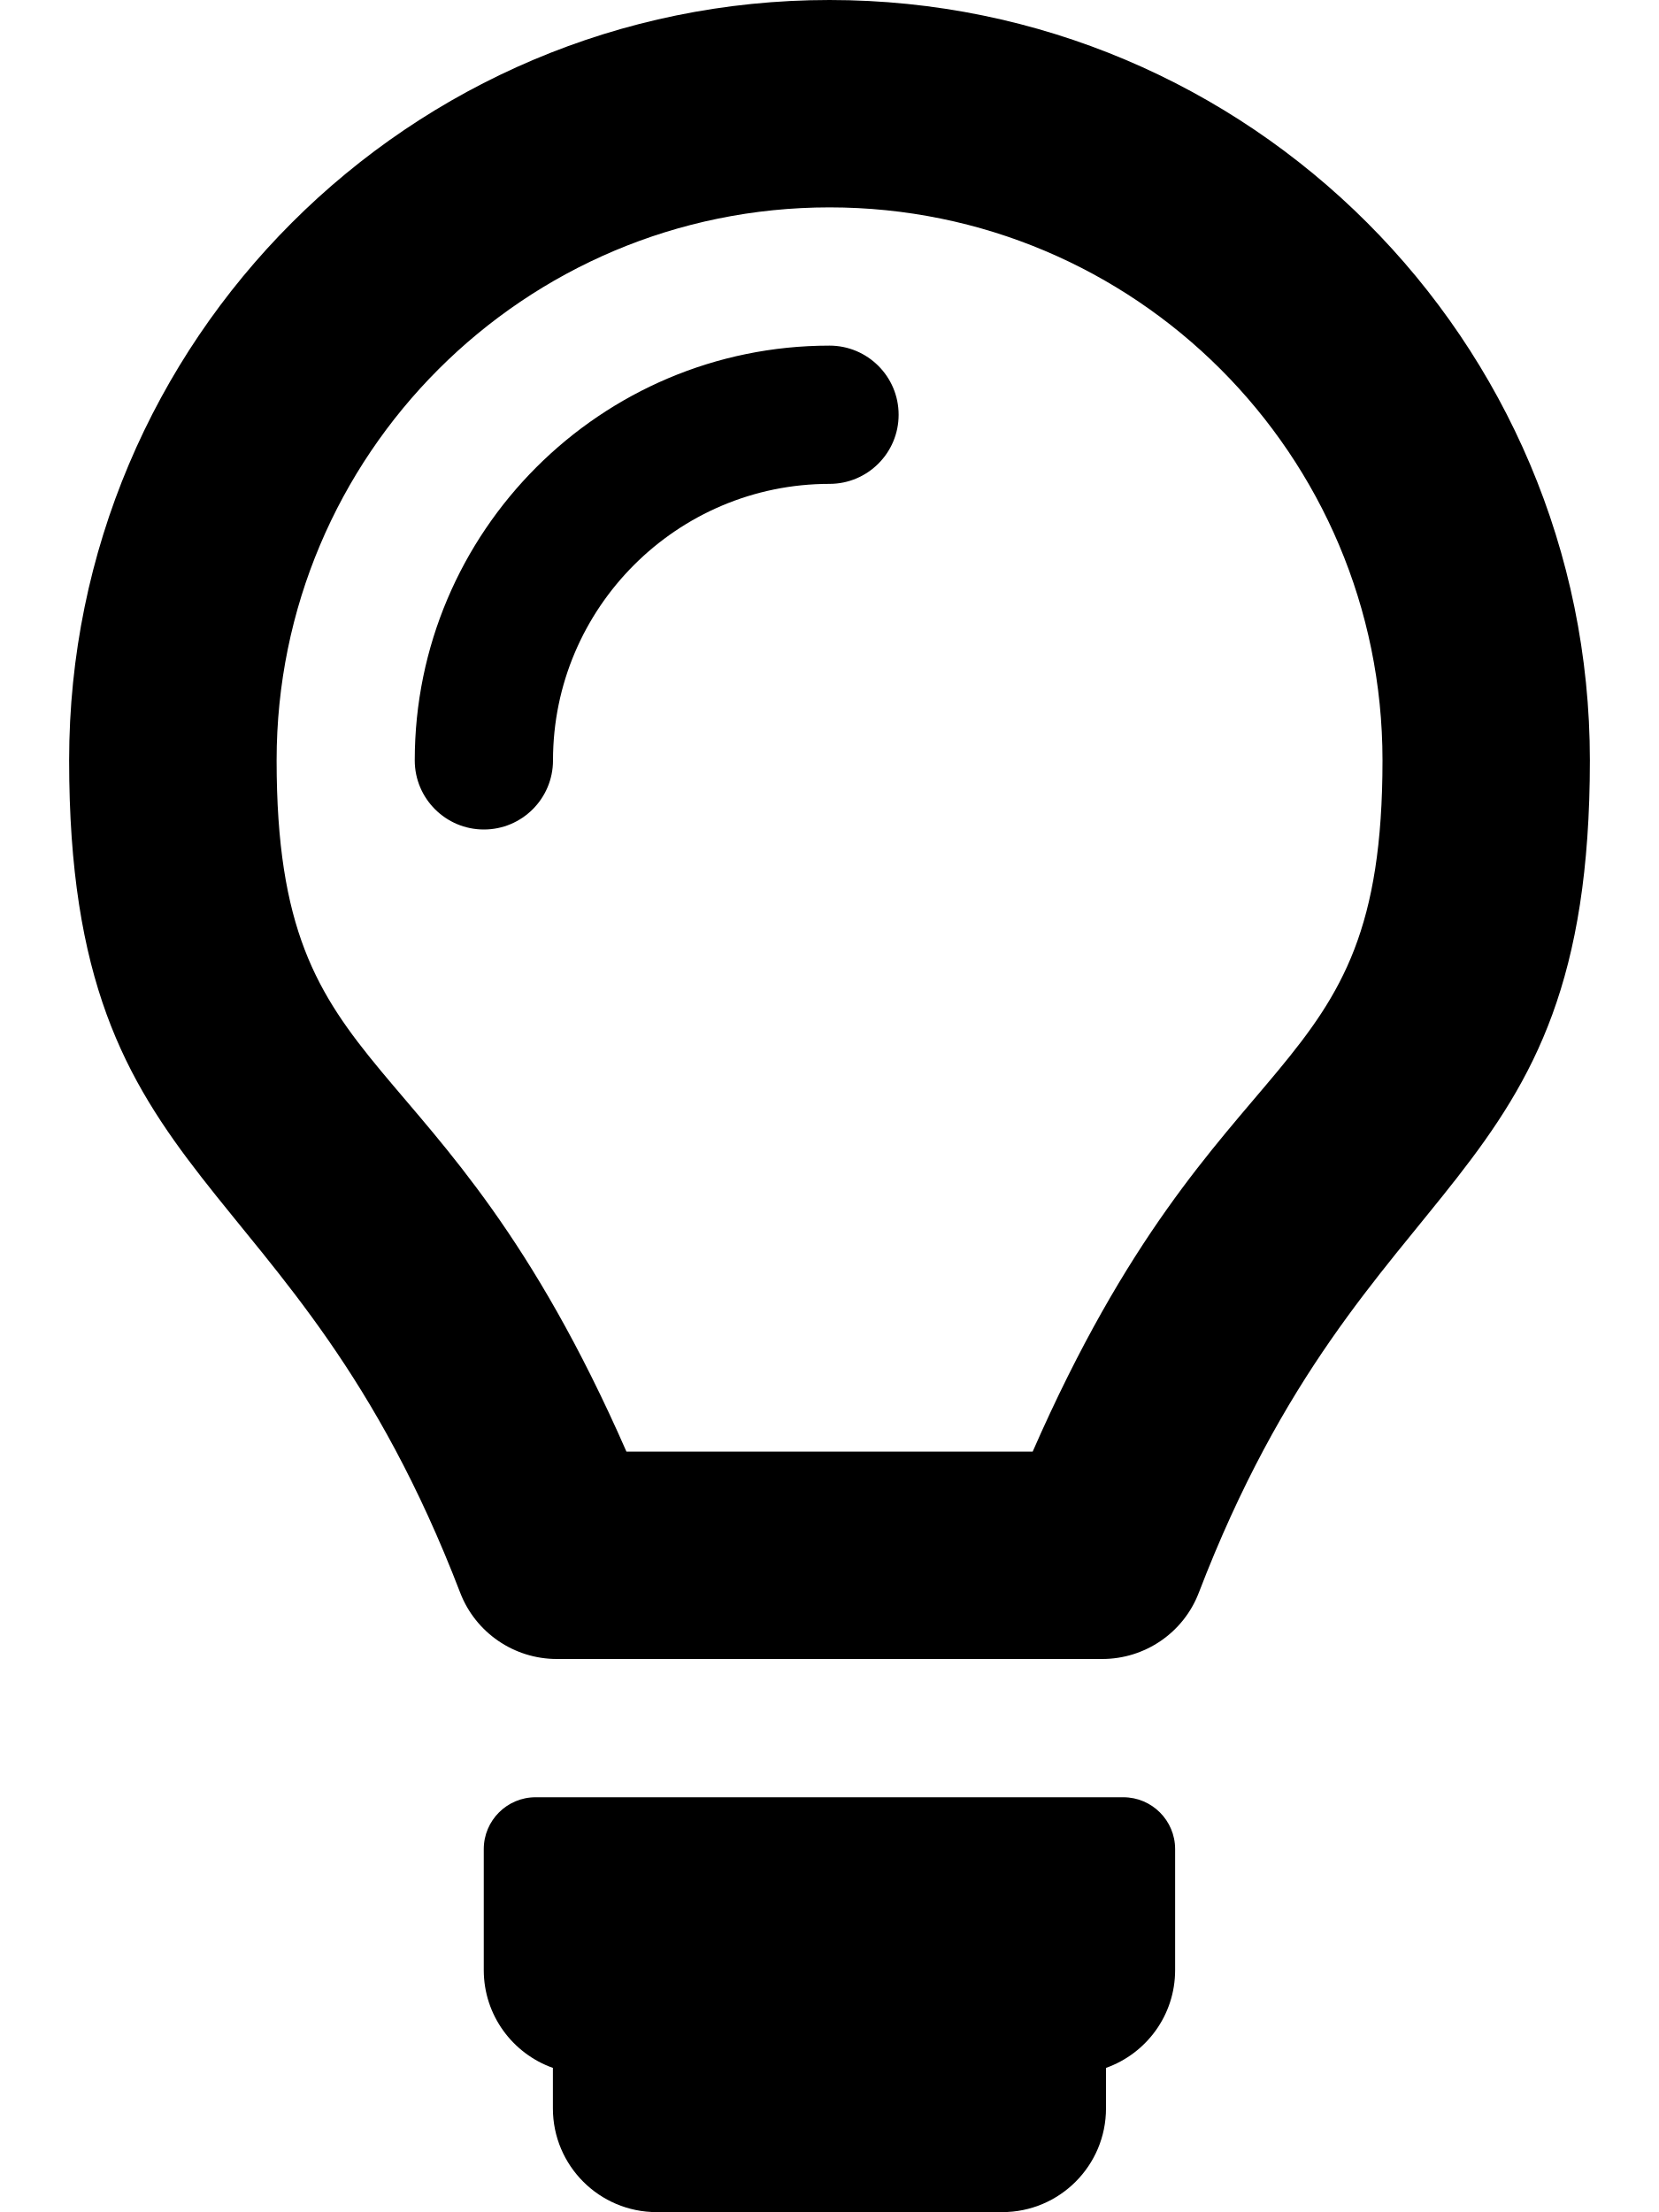
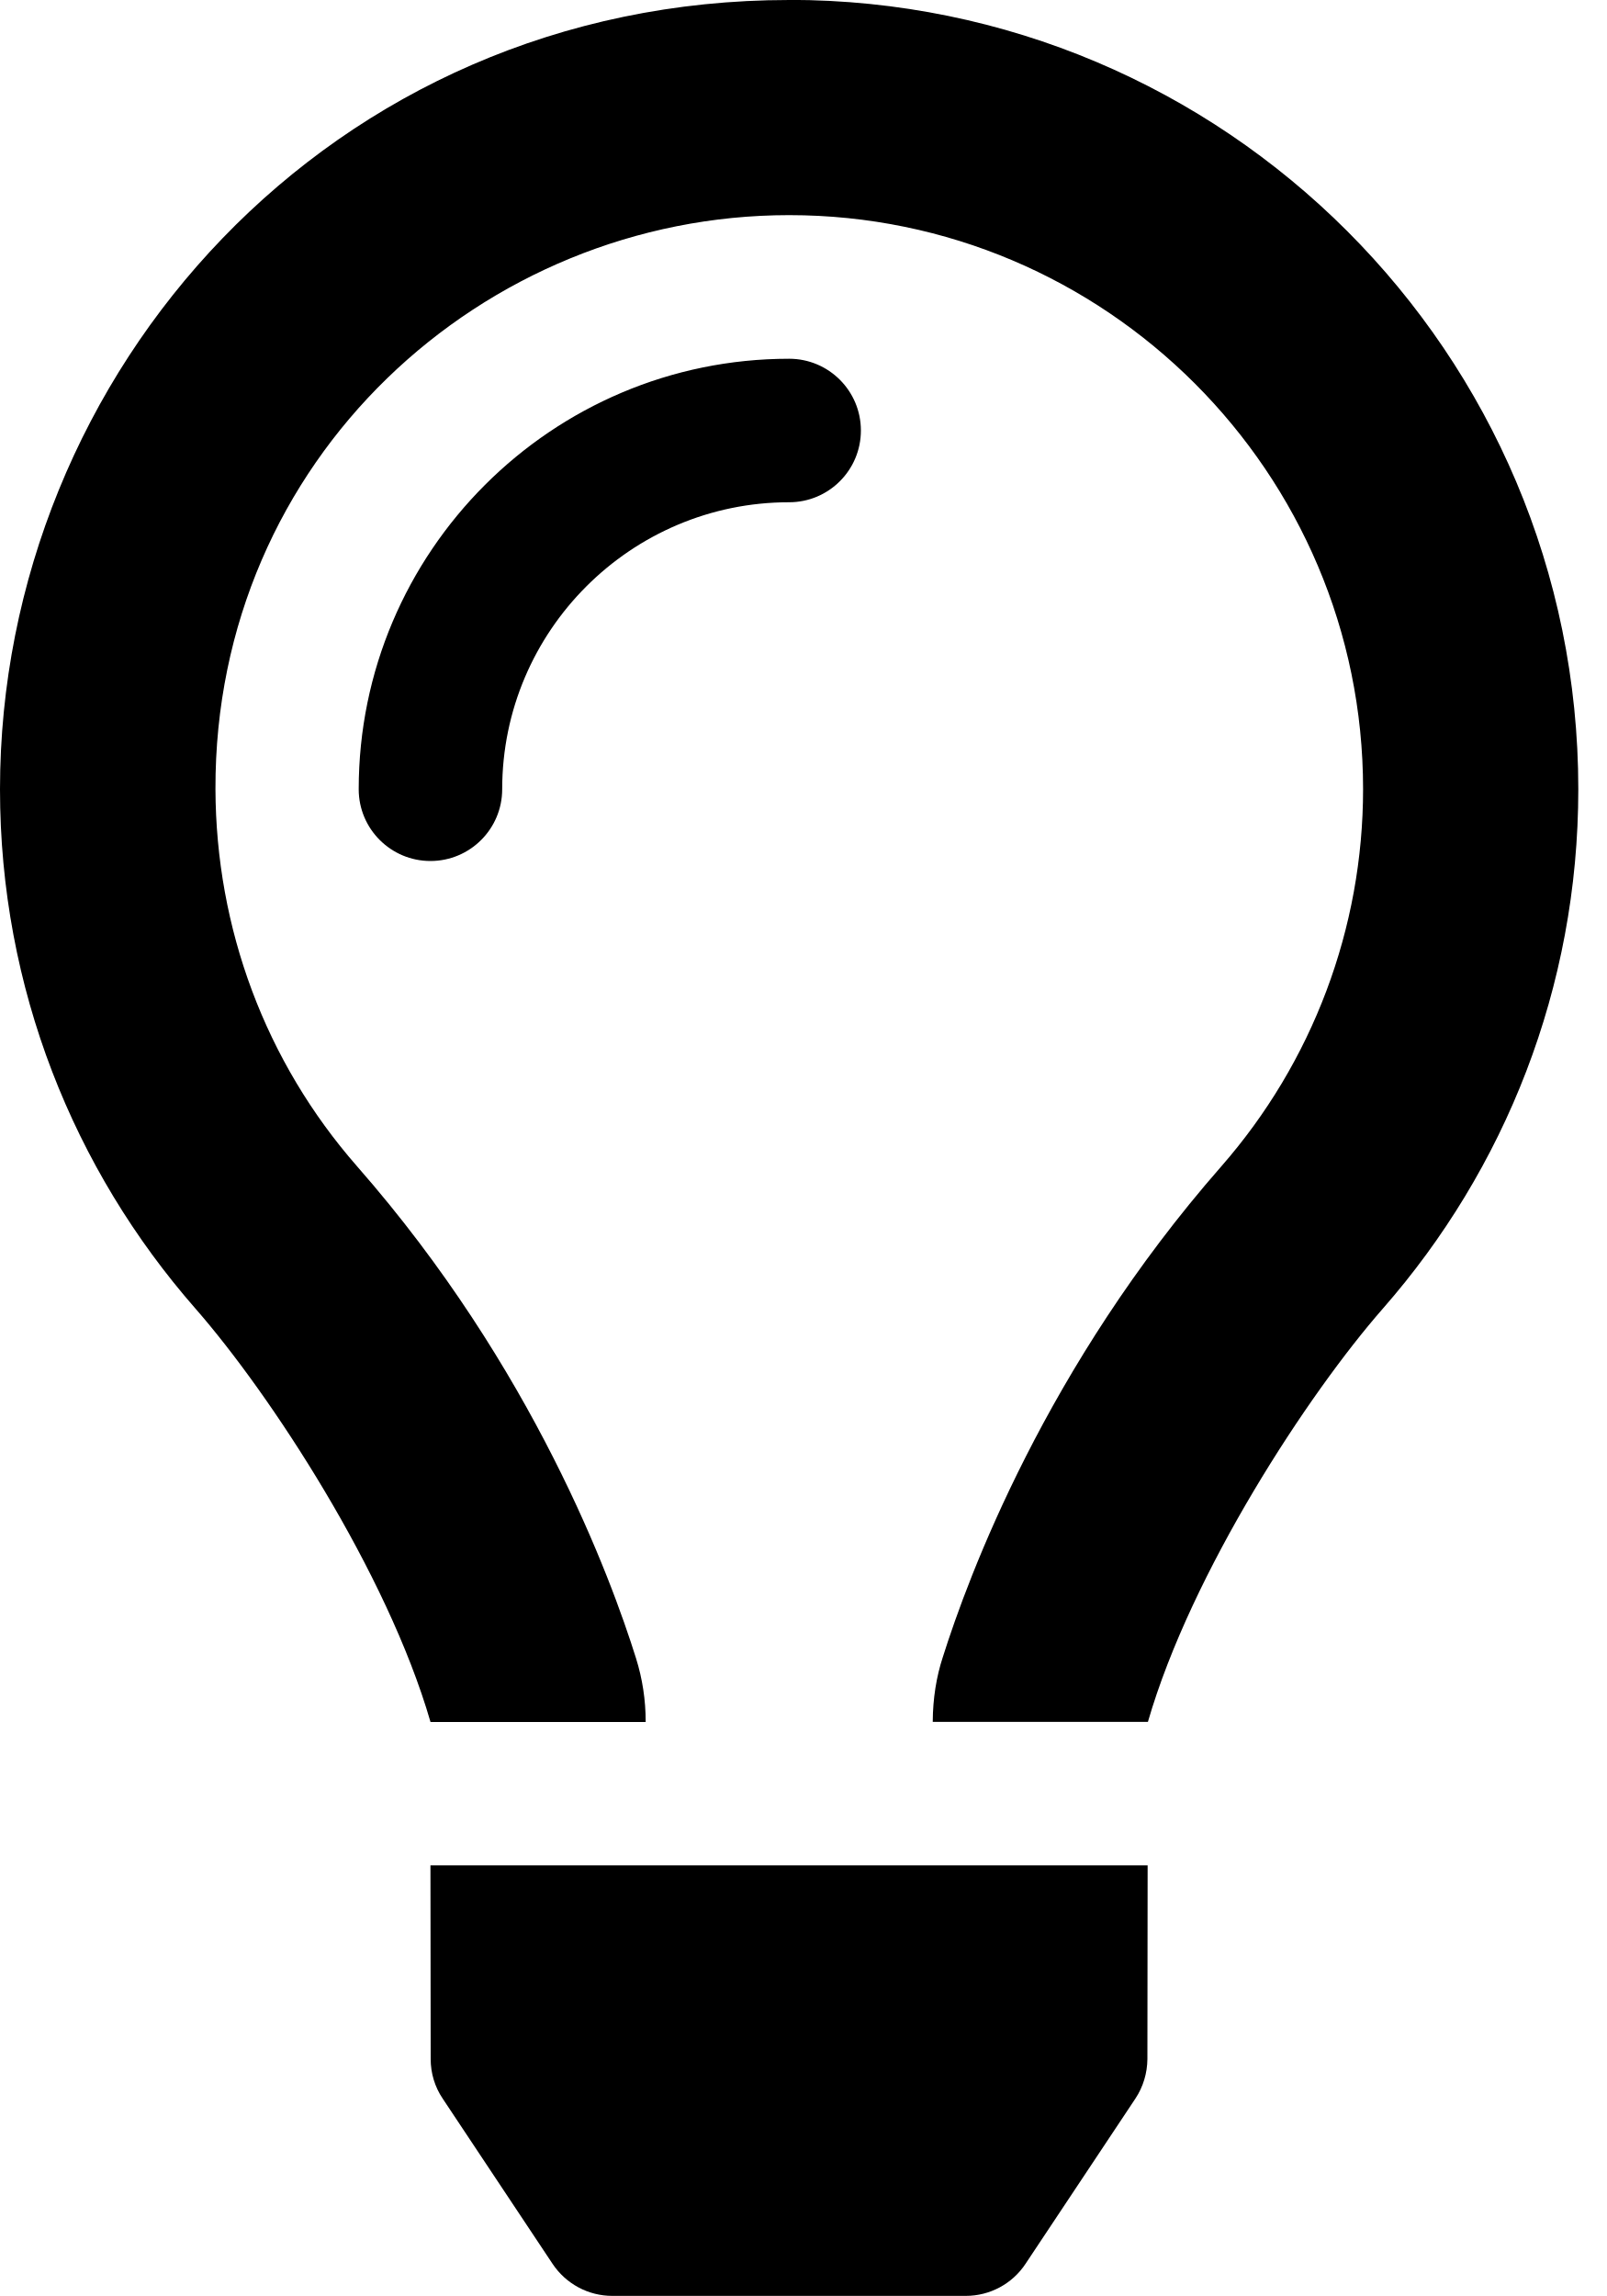
- <svg xmlns="http://www.w3.org/2000/svg" version="1.1" width="15" height="20" viewBox="0 0 15 20">
-   <path d="M10.625 16.719v1.094c0 0.408-0.261 0.755-0.625 0.884v0.366c0 0.518-0.42 0.938-0.938 0.938h-3.125c-0.518 0-0.938-0.42-0.938-0.938v-0.366c-0.364-0.129-0.625-0.476-0.625-0.884v-1.094c0-0.259 0.21-0.469 0.469-0.469h5.313c0.259 0 0.469 0.21 0.469 0.469zM5 6.875c0-1.379 1.121-2.5 2.5-2.5 0.345 0 0.625-0.28 0.625-0.625s-0.28-0.625-0.625-0.625c-2.068 0-3.75 1.682-3.75 3.75 0 0.345 0.28 0.625 0.625 0.625s0.625-0.28 0.625-0.625zM7.5 1.875c2.763 0 5 2.236 5 5 0 3.031-1.46 2.362-3.163 6.25h-3.673c-1.706-3.893-3.163-3.208-3.163-6.25 0-2.763 2.236-5 5-5zM7.5 0c-3.797 0-6.875 3.078-6.875 6.875 0 3.974 2.019 3.576 3.536 7.526 0.139 0.361 0.487 0.599 0.874 0.599h4.93c0.387 0 0.735-0.237 0.874-0.599 1.516-3.951 3.536-3.552 3.536-7.526 0-3.797-3.078-6.875-6.875-6.875z" />
+ <svg xmlns="http://www.w3.org/2000/svg" version="1.1" width="14" height="20" viewBox="0 0 14 20">
+   <path d="M6.875 3.125c-2.068 0-3.75 1.682-3.75 3.75 0 0.345 0.28 0.625 0.625 0.625s0.625-0.28 0.625-0.625c0-1.379 1.122-2.5 2.5-2.5 0.345 0 0.625-0.28 0.625-0.625s-0.28-0.625-0.625-0.625zM3.752 17.936c0 0.123 0.036 0.243 0.105 0.345l0.957 1.439c0.116 0.174 0.311 0.279 0.52 0.279h3.080c0.209 0 0.405-0.105 0.52-0.279l0.957-1.439c0.068-0.102 0.104-0.223 0.105-0.345l0.002-1.687h-6.248l0.002 1.687zM6.875 0c-3.995 0-6.875 3.241-6.875 6.875 0 1.733 0.643 3.314 1.702 4.523 0.65 0.742 1.67 2.297 2.048 3.6v0.002h1.875v-0.005c-0-0.186-0.028-0.371-0.084-0.55-0.218-0.696-0.891-2.53-2.429-4.284-0.802-0.915-1.231-2.076-1.235-3.287-0.008-2.877 2.331-5 4.998-5 2.757 0 5 2.243 5 5 0 1.21-0.439 2.377-1.236 3.287-1.528 1.743-2.204 3.573-2.426 4.276-0.055 0.167-0.086 0.359-0.087 0.558v0.004h1.875v-0.002c0.378-1.304 1.398-2.859 2.048-3.6 1.059-1.209 1.701-2.79 1.701-4.523 0-3.797-3.078-6.875-6.875-6.875z" />
</svg>
